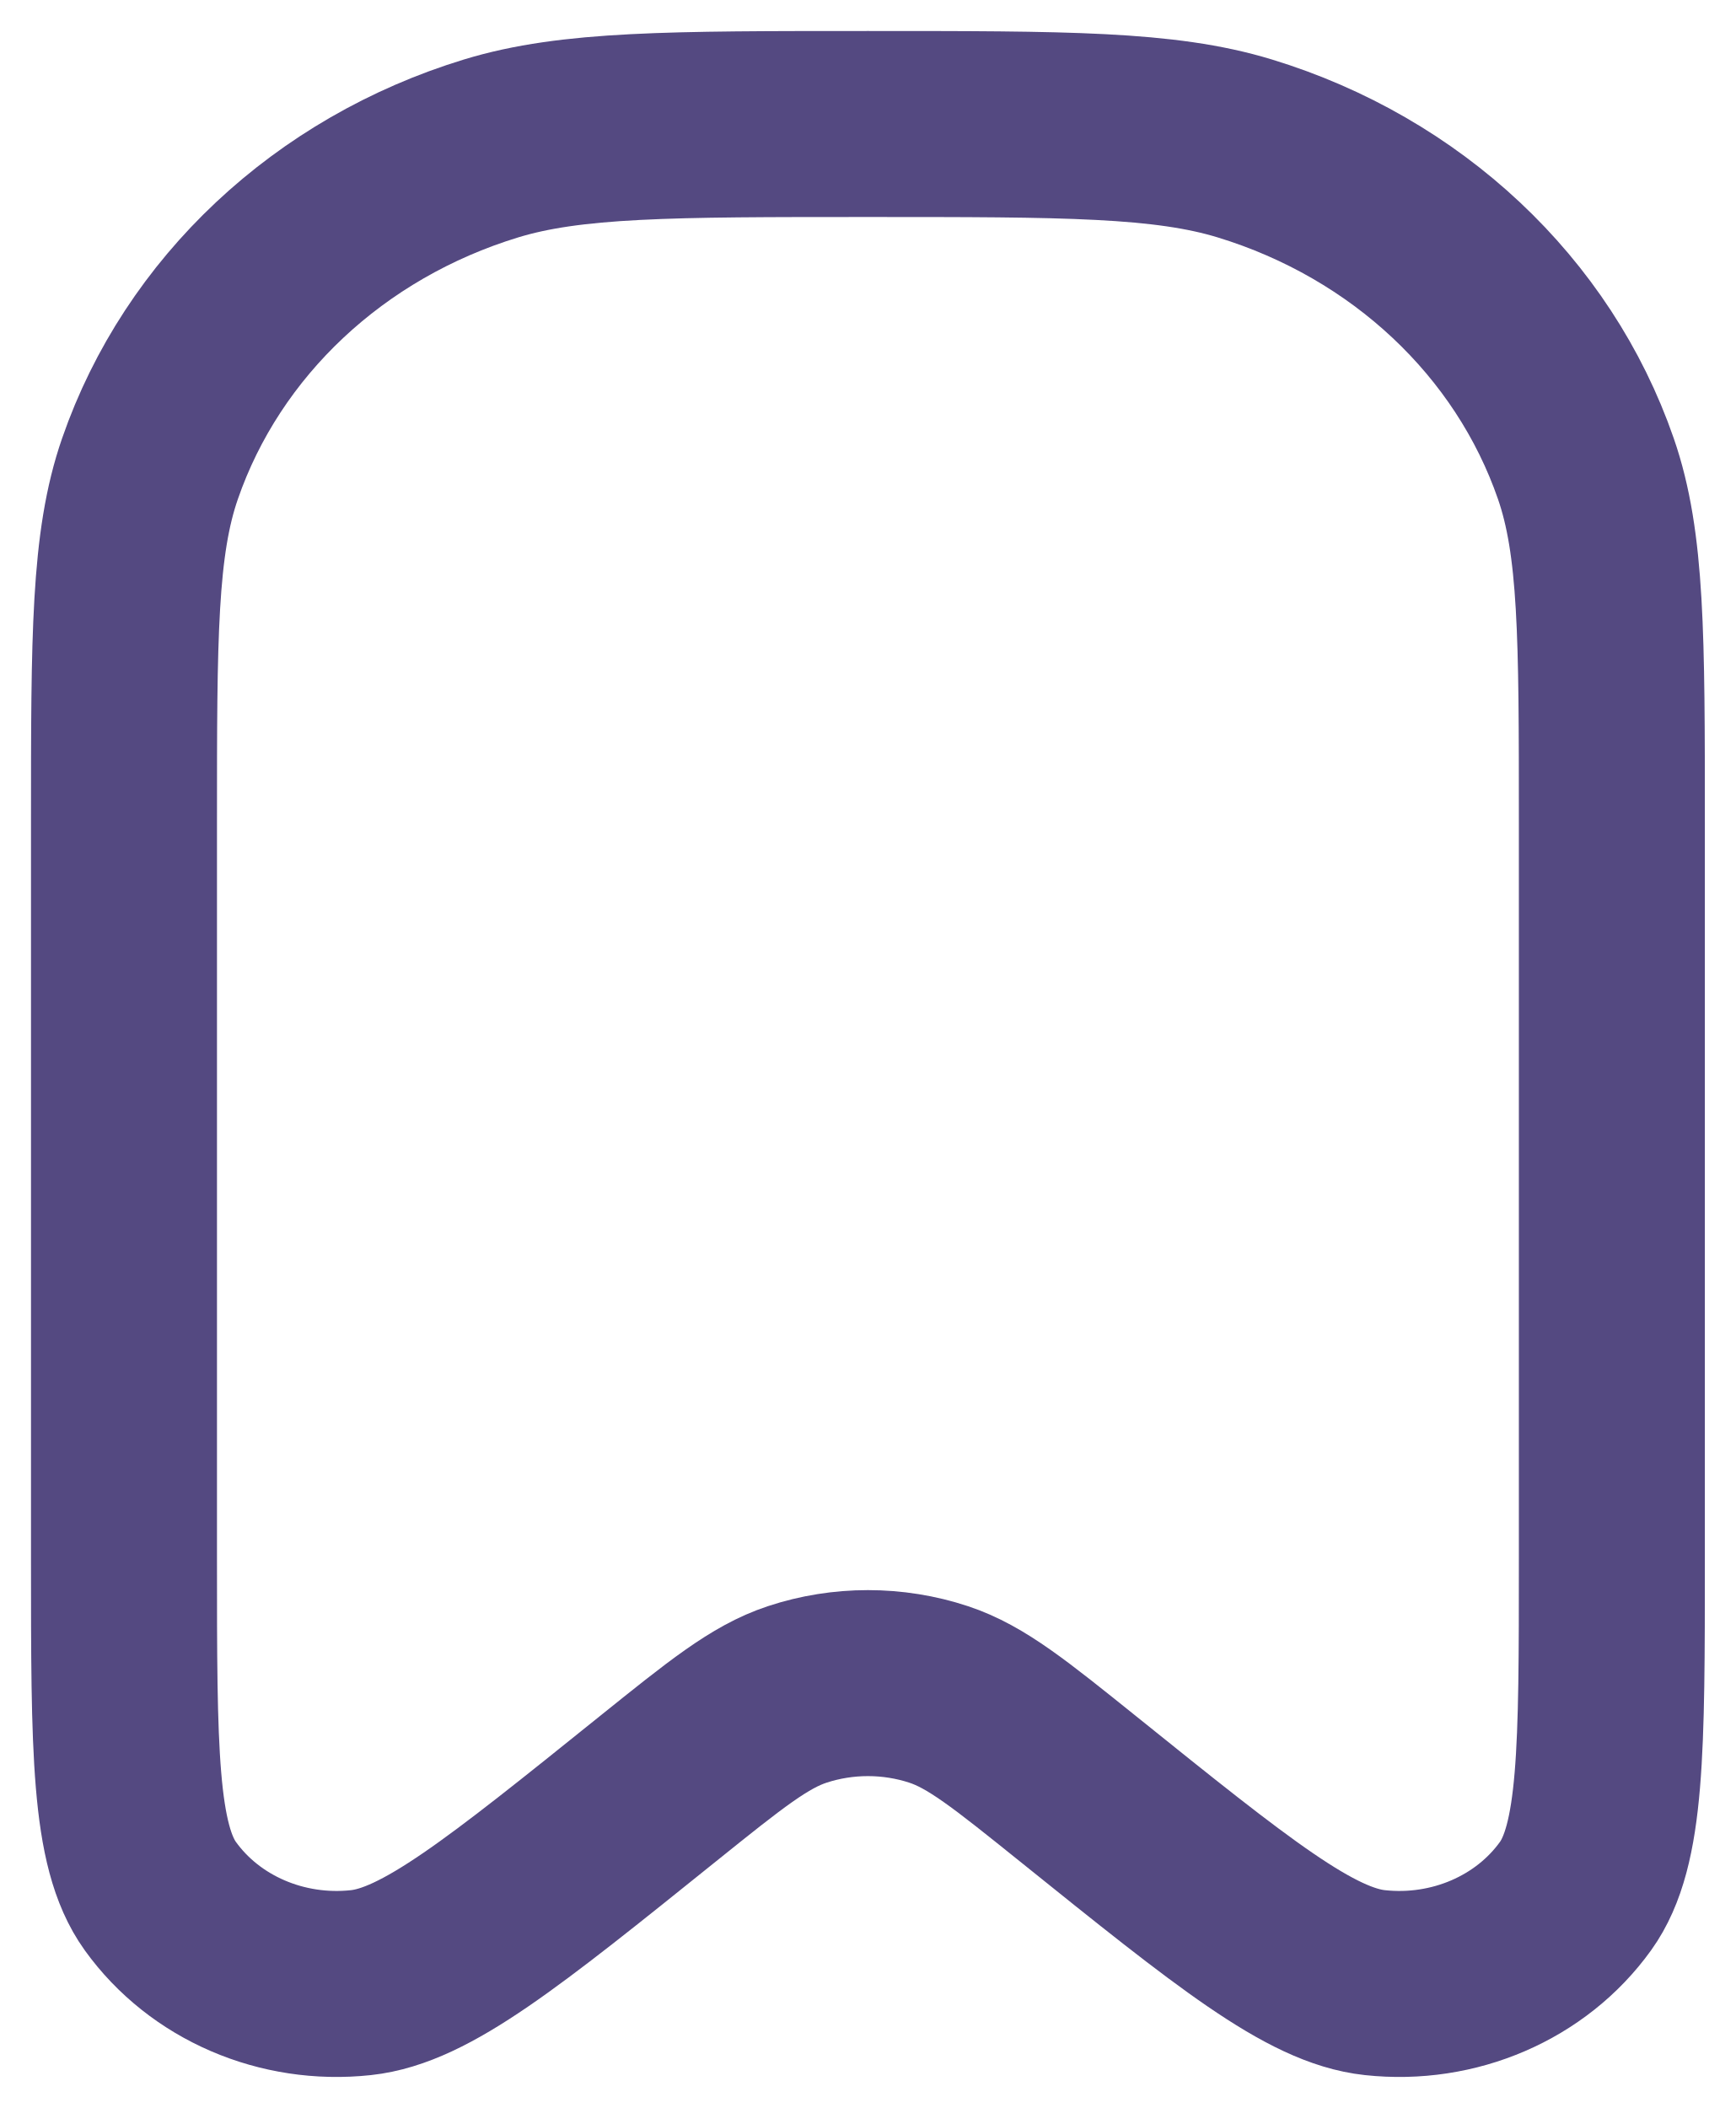
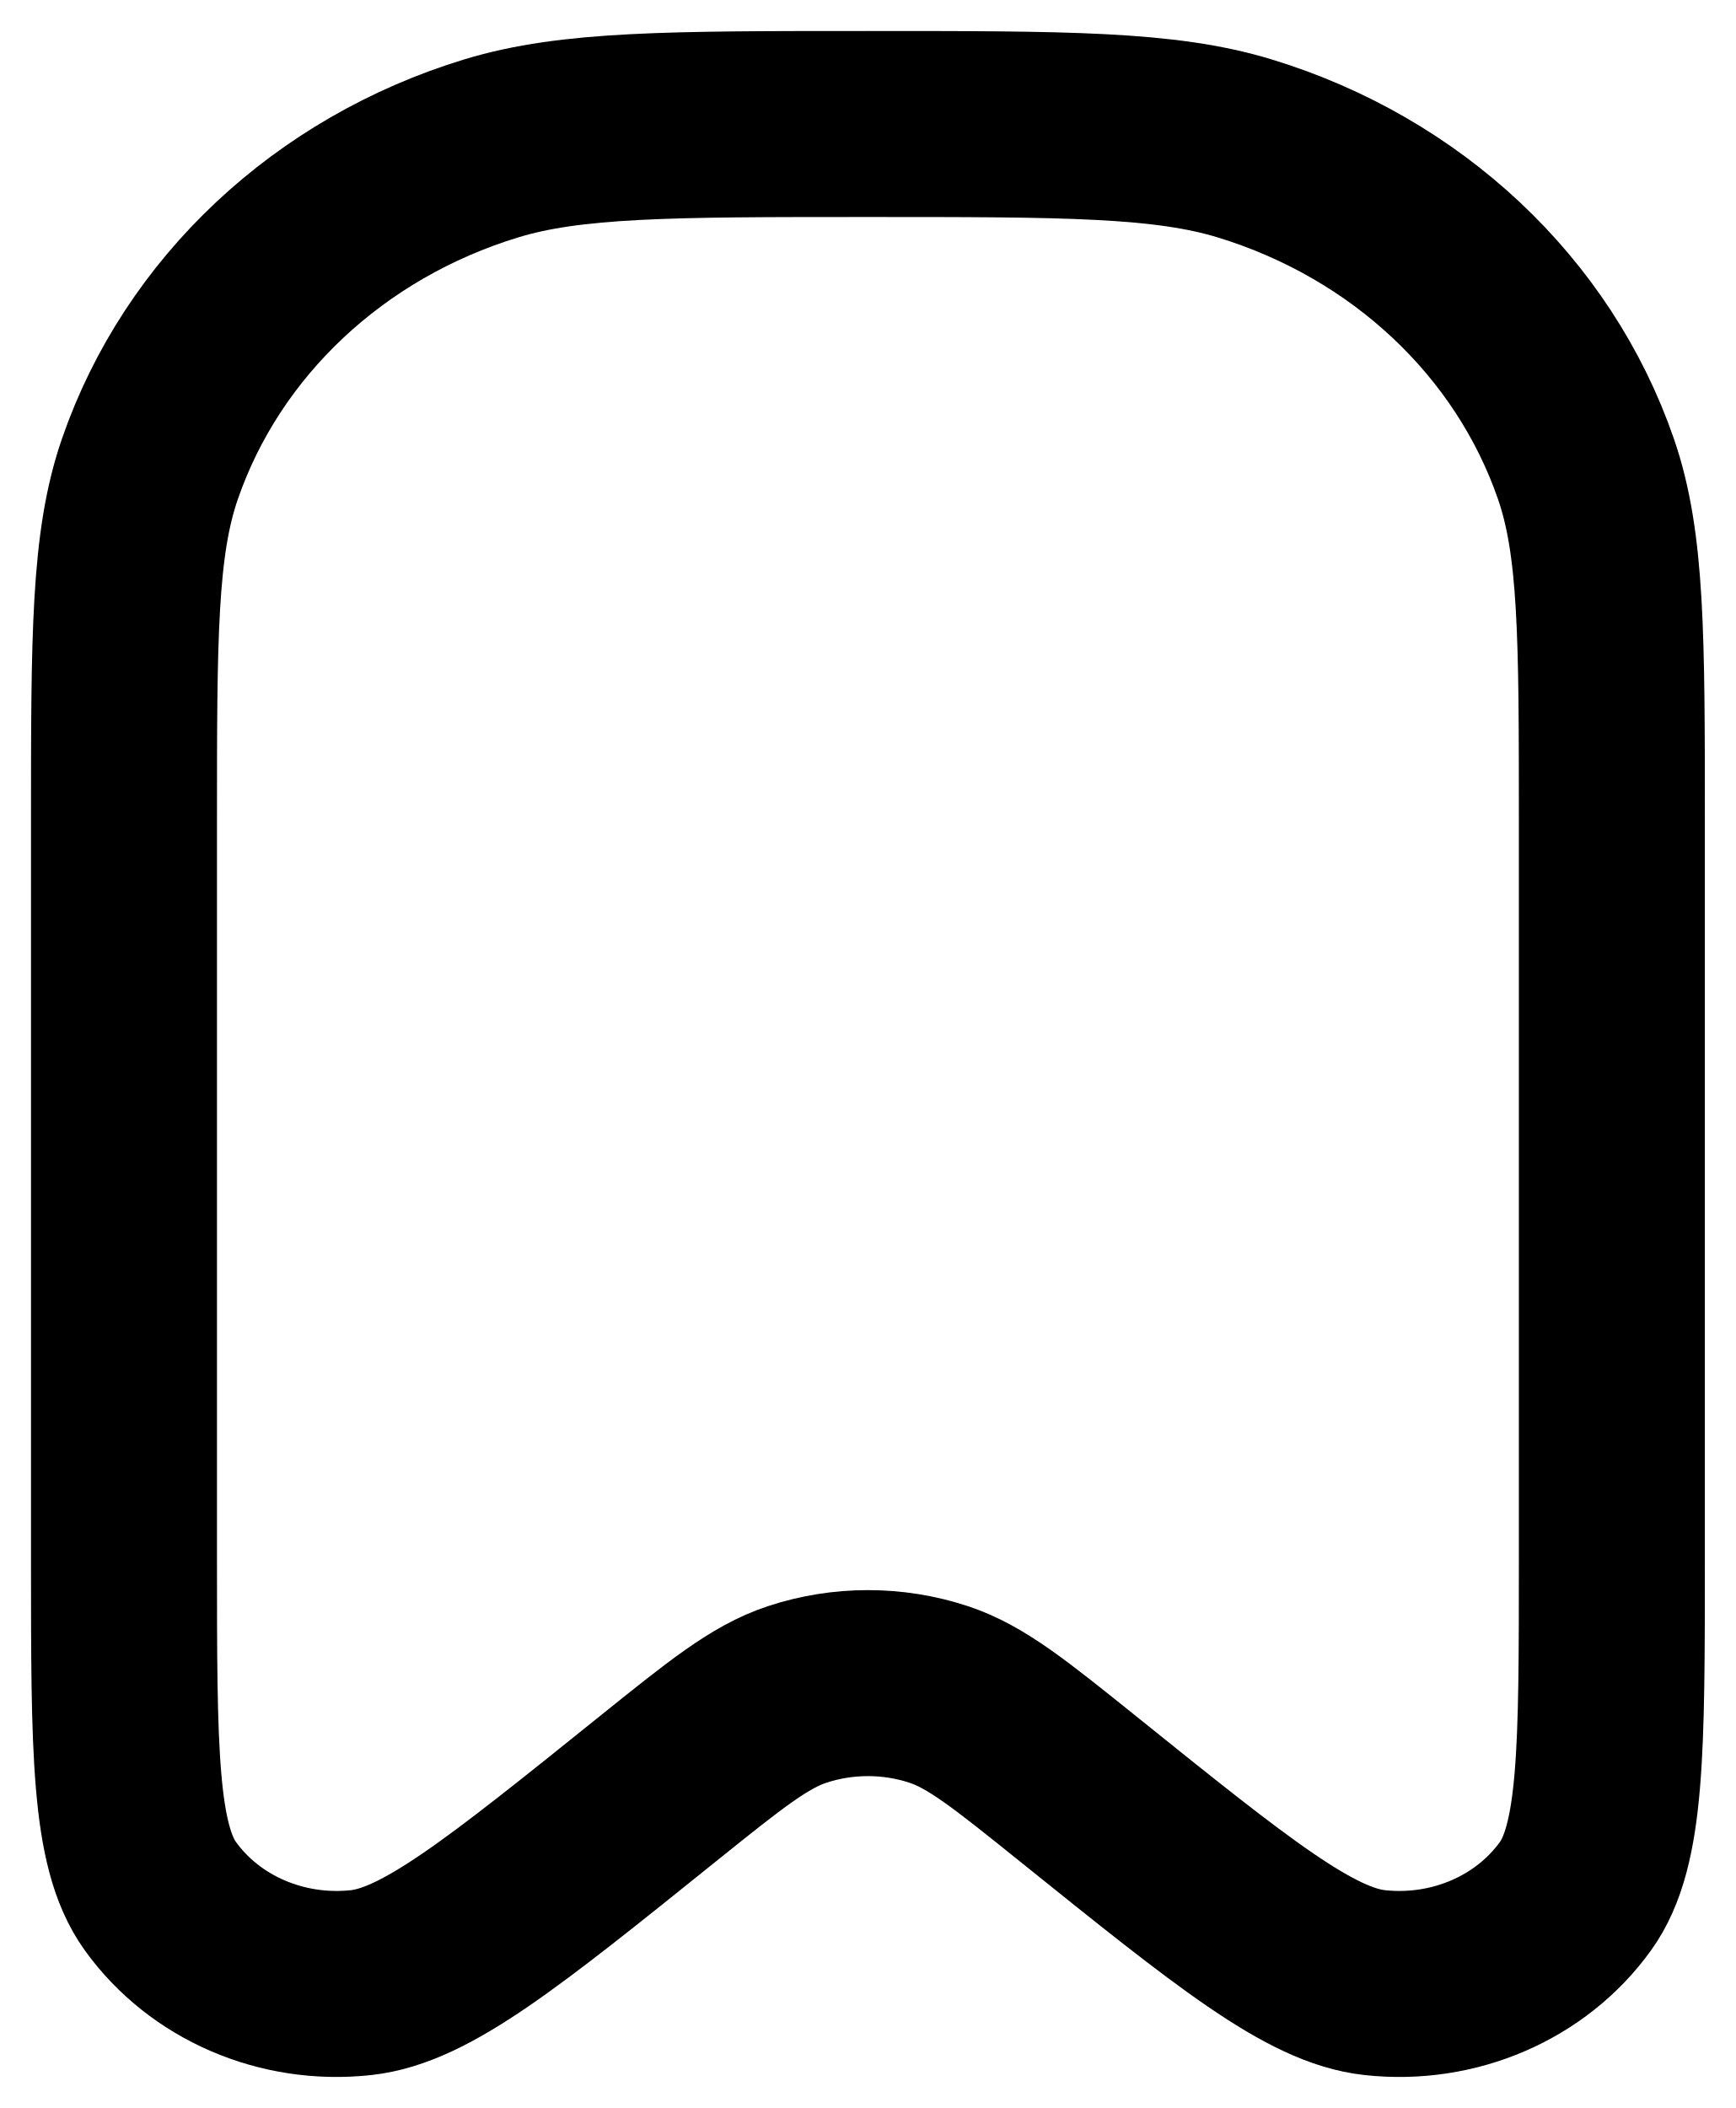
<svg xmlns="http://www.w3.org/2000/svg" width="14" height="17" viewBox="0 0 14 17" fill="none">
-   <path d="M1 6.63C1 5.133 1 4.384 1.21 3.779C1.634 2.554 2.657 1.595 3.961 1.197C4.607 1 5.405 1 7 1C8.595 1 9.393 1 10.039 1.197C11.343 1.595 12.366 2.554 12.79 3.779C13 4.384 13 5.133 13 6.63V12.571C13 14.112 13 14.883 12.707 15.291C12.349 15.789 11.725 16.058 11.089 15.989C10.568 15.933 9.944 15.431 8.697 14.428C8.147 13.986 7.873 13.765 7.571 13.665C7.202 13.543 6.798 13.543 6.429 13.665C6.127 13.765 5.853 13.986 5.303 14.428C4.056 15.431 3.432 15.933 2.911 15.989C2.275 16.058 1.651 15.789 1.293 15.291C1 14.883 1 14.112 1 12.571V6.63Z" stroke="#544981" stroke-width="1.5" />
+   <path d="M1 6.63C1 5.133 1 4.384 1.21 3.779C1.634 2.554 2.657 1.595 3.961 1.197C4.607 1 5.405 1 7 1C8.595 1 9.393 1 10.039 1.197C11.343 1.595 12.366 2.554 12.79 3.779C13 4.384 13 5.133 13 6.63V12.571C13 14.112 13 14.883 12.707 15.291C12.349 15.789 11.725 16.058 11.089 15.989C10.568 15.933 9.944 15.431 8.697 14.428C8.147 13.986 7.873 13.765 7.571 13.665C7.202 13.543 6.798 13.543 6.429 13.665C6.127 13.765 5.853 13.986 5.303 14.428C4.056 15.431 3.432 15.933 2.911 15.989C2.275 16.058 1.651 15.789 1.293 15.291C1 14.883 1 14.112 1 12.571V6.63Z" stroke="currentColor" stroke-width="1.5" />
</svg>
